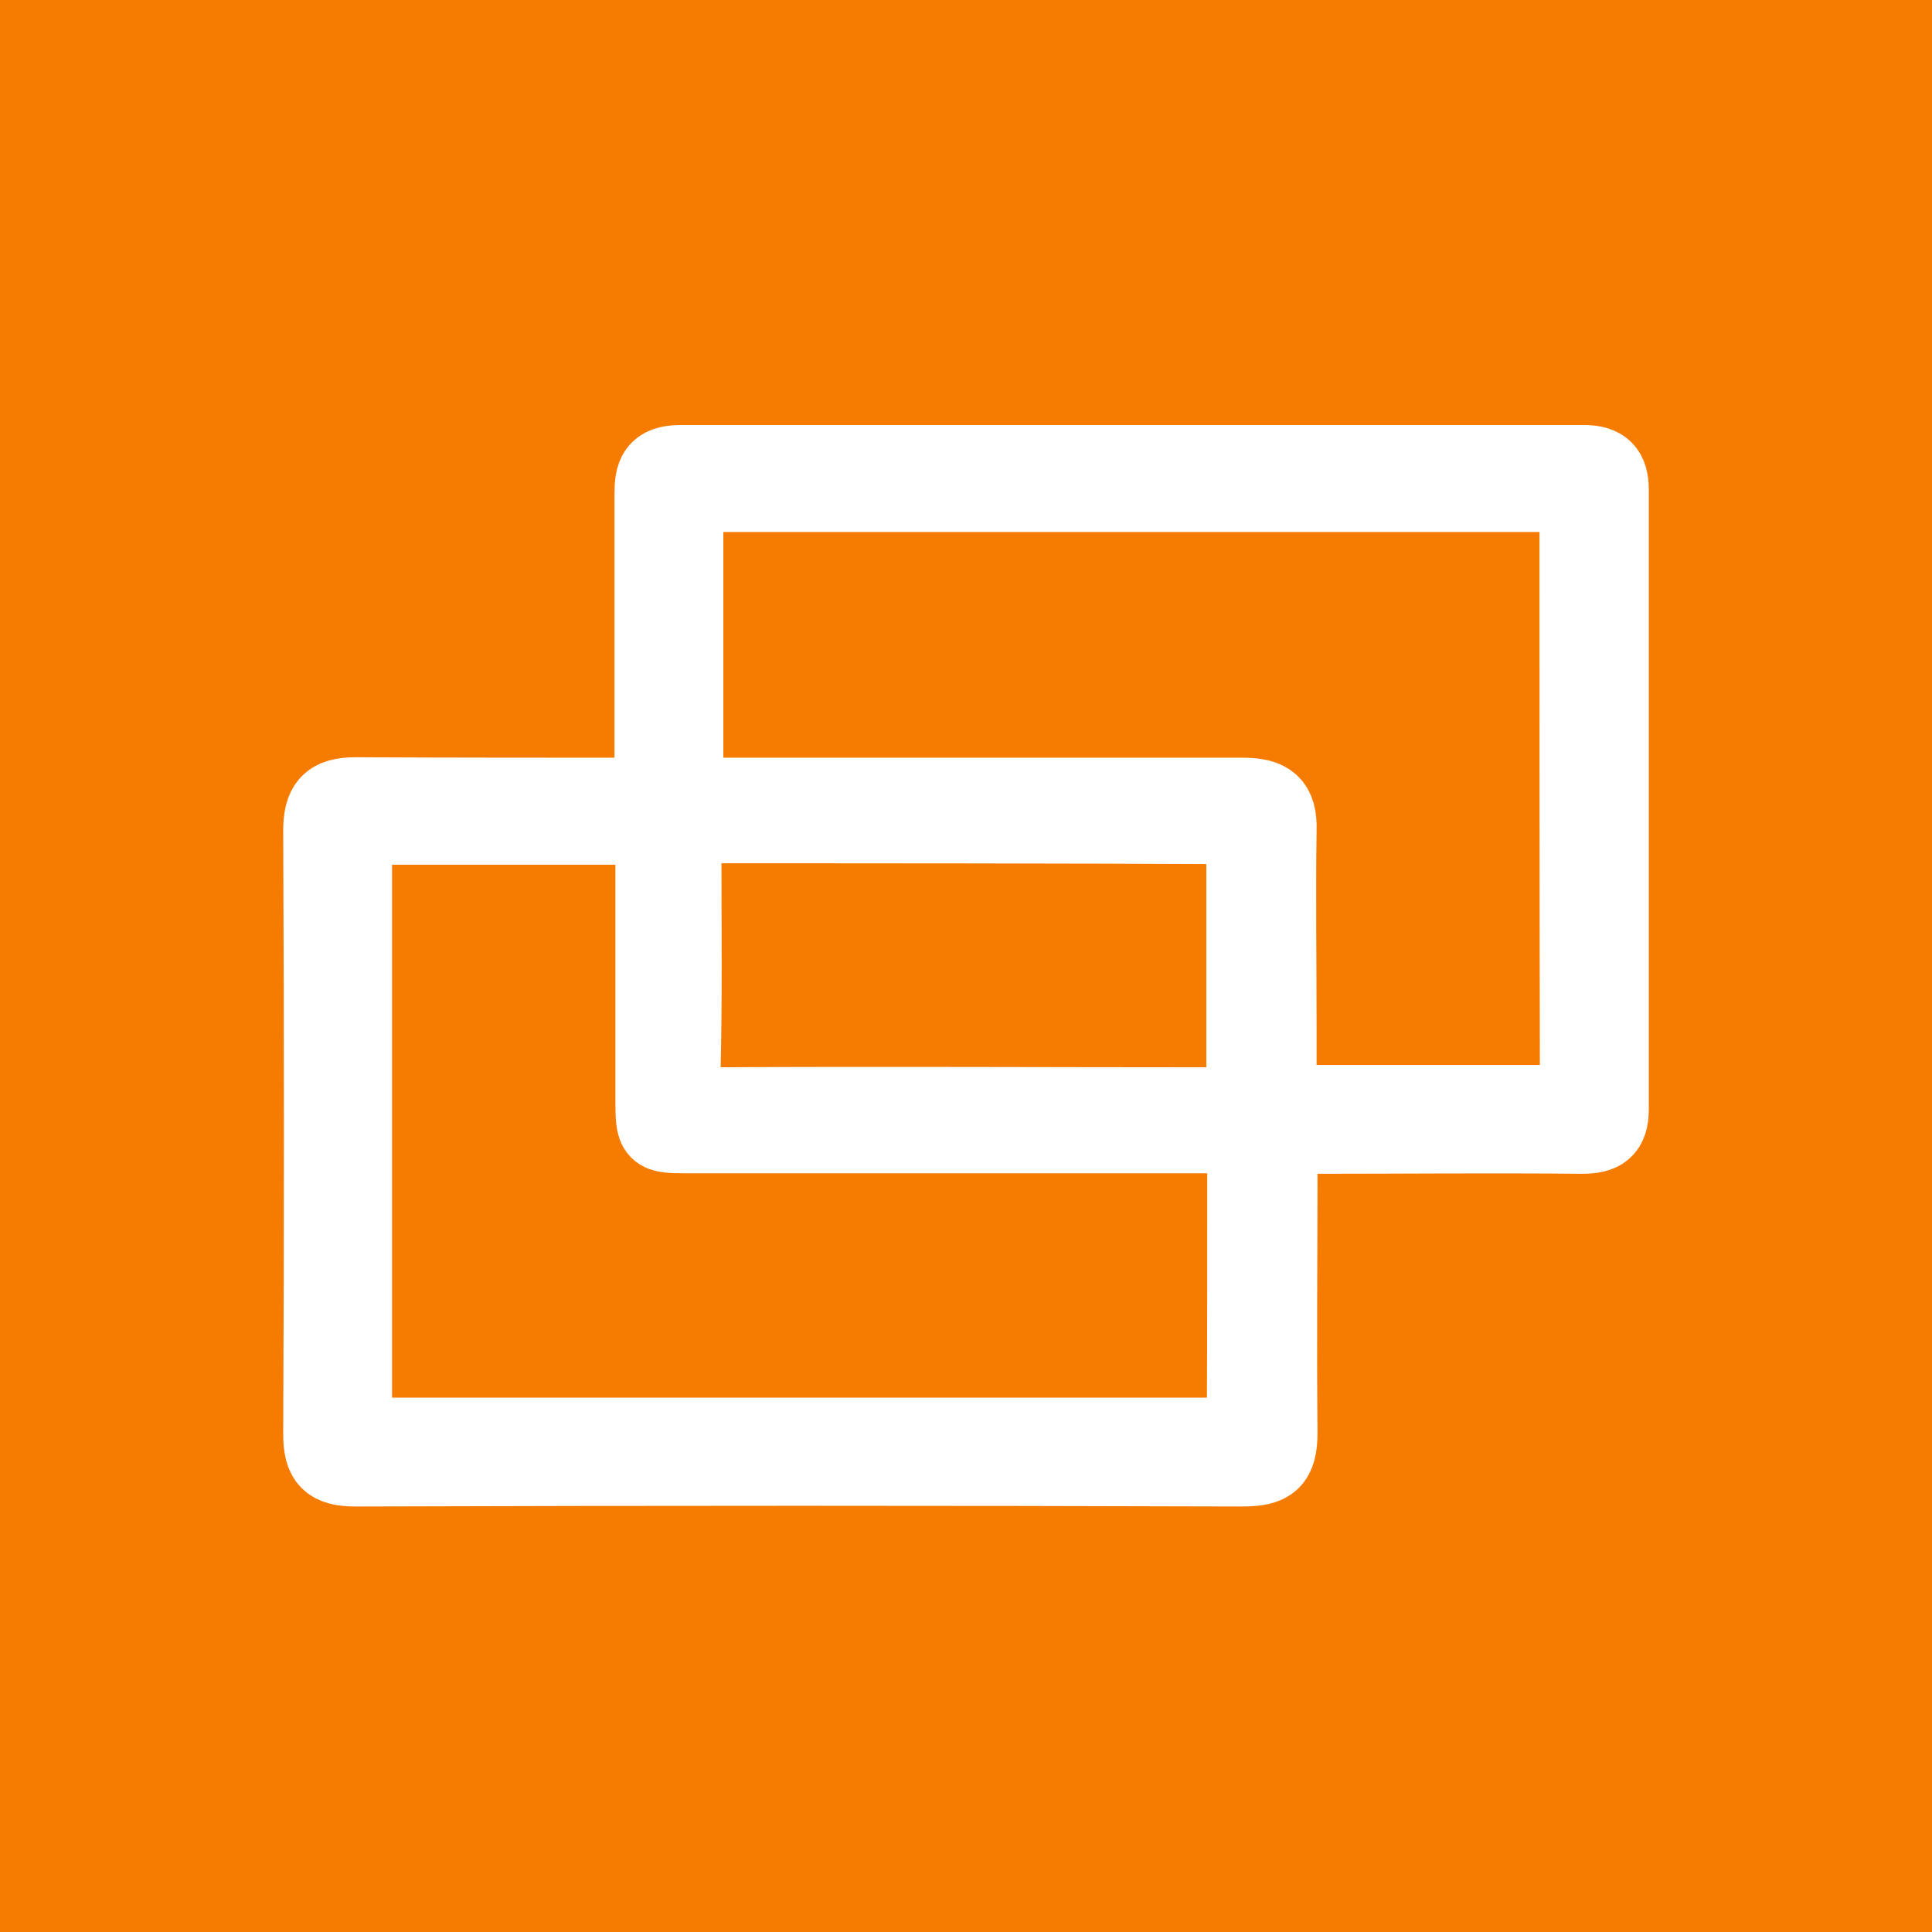
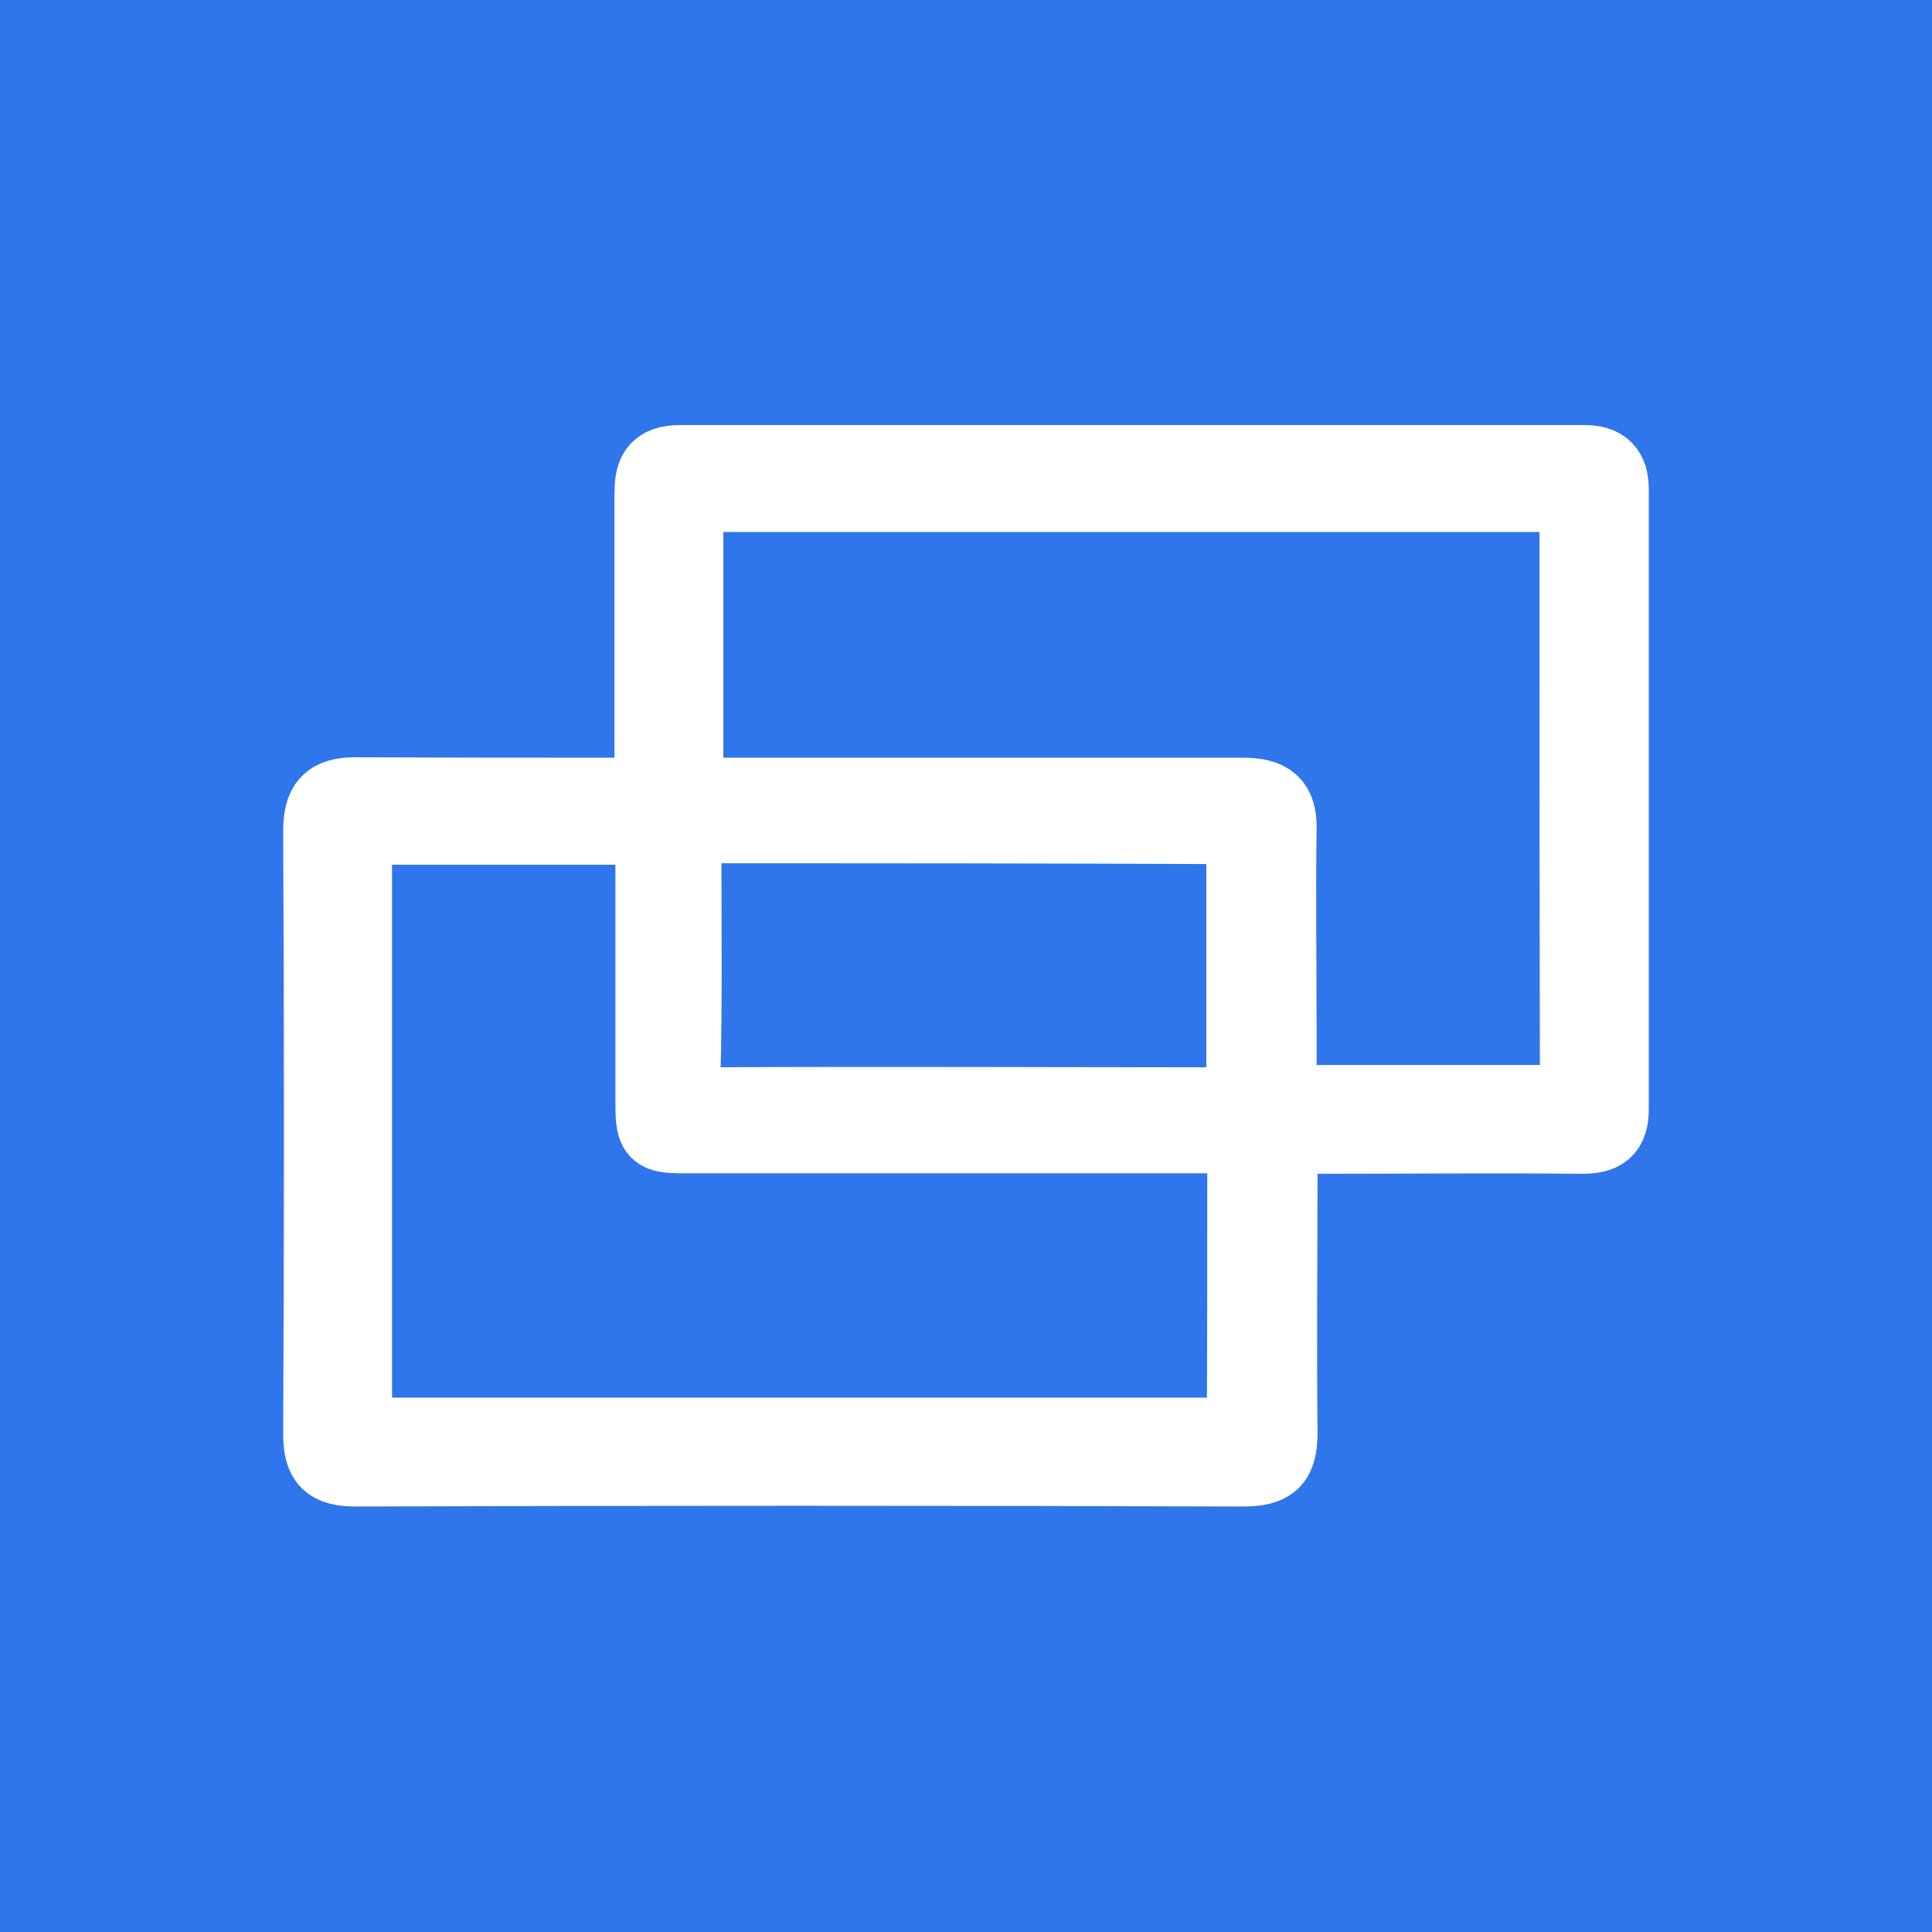
<svg xmlns="http://www.w3.org/2000/svg" version="1.1" id="Layer_1" x="0px" y="0px" width="410px" height="410px" viewBox="0 0 410 410" style="enable-background:new 0 0 410 410;" xml:space="preserve">
  <style type="text/css">
- 	.st0{fill:#F67C01;}
+ 	.st0{fill:#2F75EB;}
	.st1{fill:#FFFFFF;stroke:#FFFFFF;stroke-width:16;stroke-miterlimit:10;}
</style>
  <rect x="-1.3" y="-0.4" class="st0" width="412" height="411.5" />
  <path class="st1" d="M138.4,168.8c0-2.9,0-5,0-7.2c0-18.9,0-37.8,0-56.7c0-4.3,0.7-6.7,6-6.7c63.9,0,127.9,0,191.8,0  c4.1,0,5.7,1.7,5.7,5.7c0,43.8,0,87.8,0,131.5c0,4.5-1.9,5.7-6.2,5.7c-18.9-0.2-37.8,0-56.7,0c-2.2,0-4.3,0-7.2,0  c-0.2,2.4-0.2,4.5-0.2,6.7c0,18.7-0.2,37.5,0,56.2c0,6.2-1.9,7.7-7.9,7.7c-62.7-0.2-125.6-0.2-188.2,0c-5.7,0-7.4-1.7-7.4-7.4  c0.2-42.6,0.2-85.4,0-127.9c0-5.7,1.7-7.7,7.4-7.7C96.1,168.8,116.6,168.8,138.4,168.8z M264.2,241c-3.1,0-5.5,0-7.7,0  c-36.6,0-73.4,0-110,0c-7.9,0-7.9,0-7.9-8.1c0-17.2,0-34.2,0-51.4c0-2.2,0-4.1,0-6c-21.8,0-42.6,0-63.4,0c0,43.3,0,86.3,0,129.1  c63.1,0,126,0,188.9,0C264.2,283.6,264.2,262.8,264.2,241z M334.7,104.9c-63.6,0-126.3,0-189.2,0c0,21.5,0,42.3,0,63.9  c2.9,0,5.3,0,7.7,0c36.8,0,73.7,0,110.5,0c5.7,0,7.9,1.7,7.7,7.4c-0.2,14.1,0,28.2,0,42.3c0,5,0,10.3,0,15.5c21.5,0,42.3,0,63.4,0  C334.7,190.8,334.7,148.2,334.7,104.9z M145.3,175.2c-0.2,2.2-0.2,4.1-0.2,5.7c0,15.8,0.2,31.6-0.2,47.1c0,5,1.4,6.5,6.2,6.5  c35.6-0.2,71.3,0,106.9,0c1.9,0,3.8,0,6,0c0-20.1,0-39.5,0-59.1C224.5,175.2,185.3,175.2,145.3,175.2z" />
</svg>
